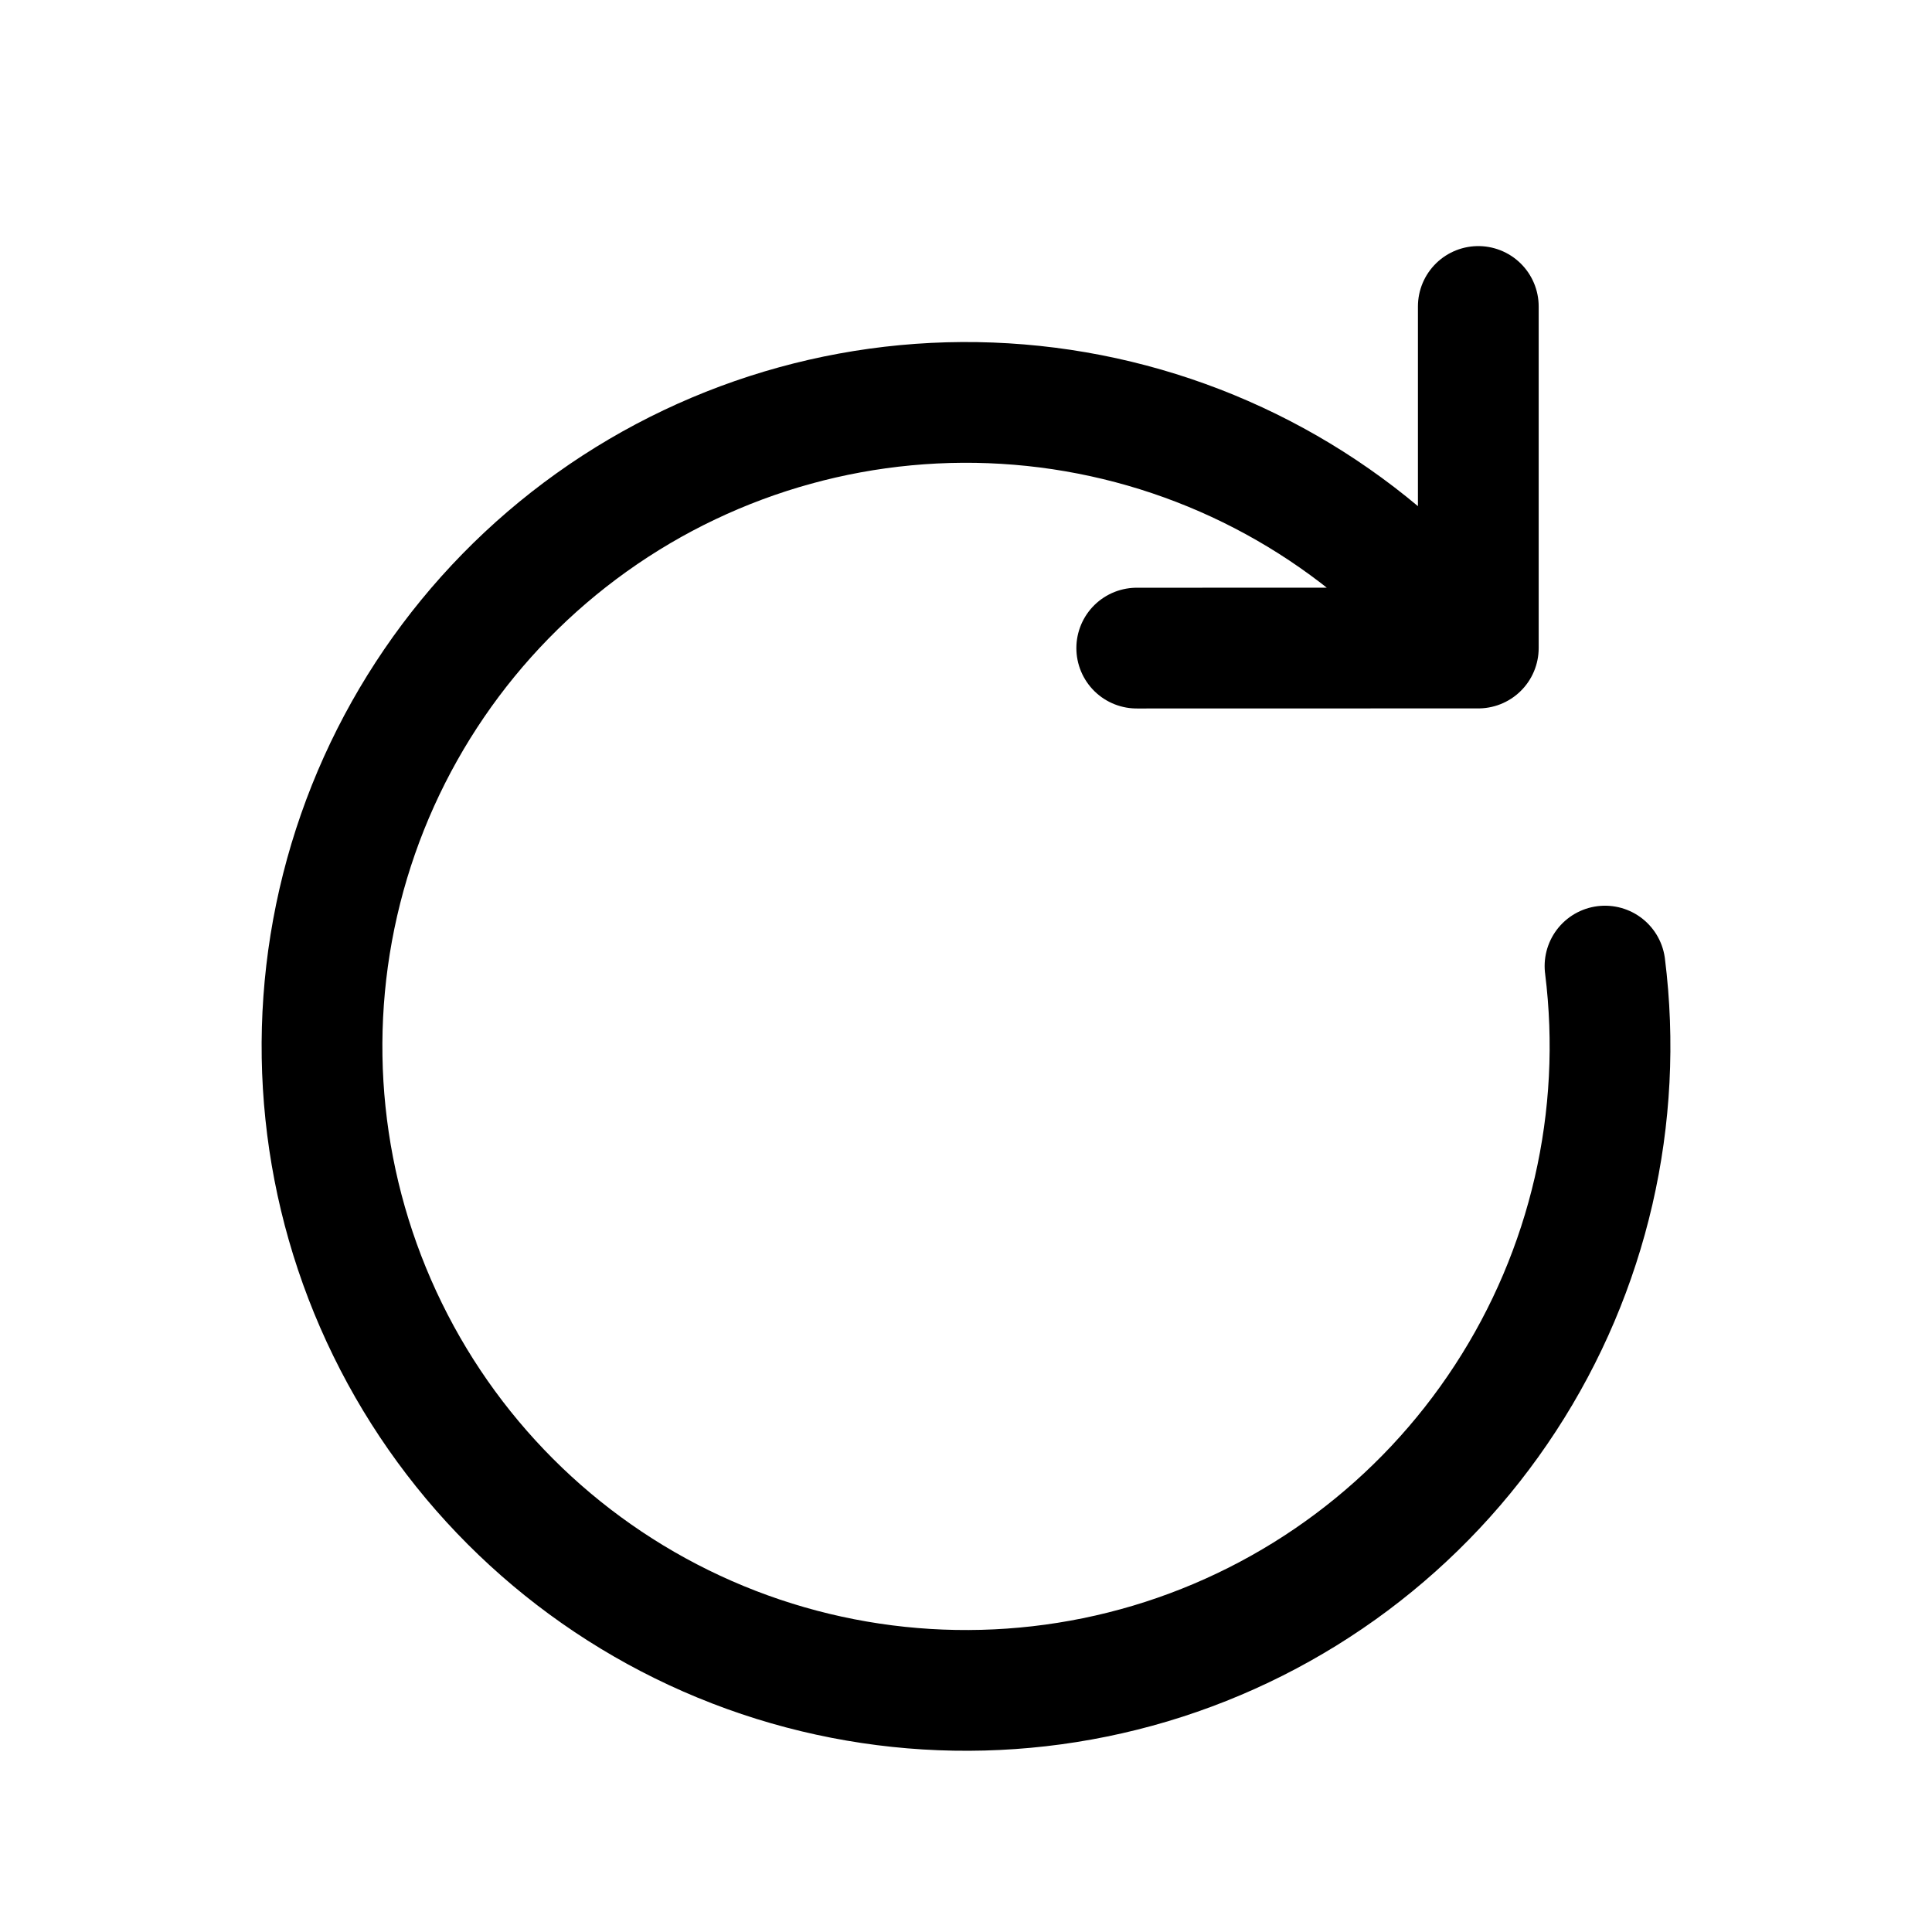
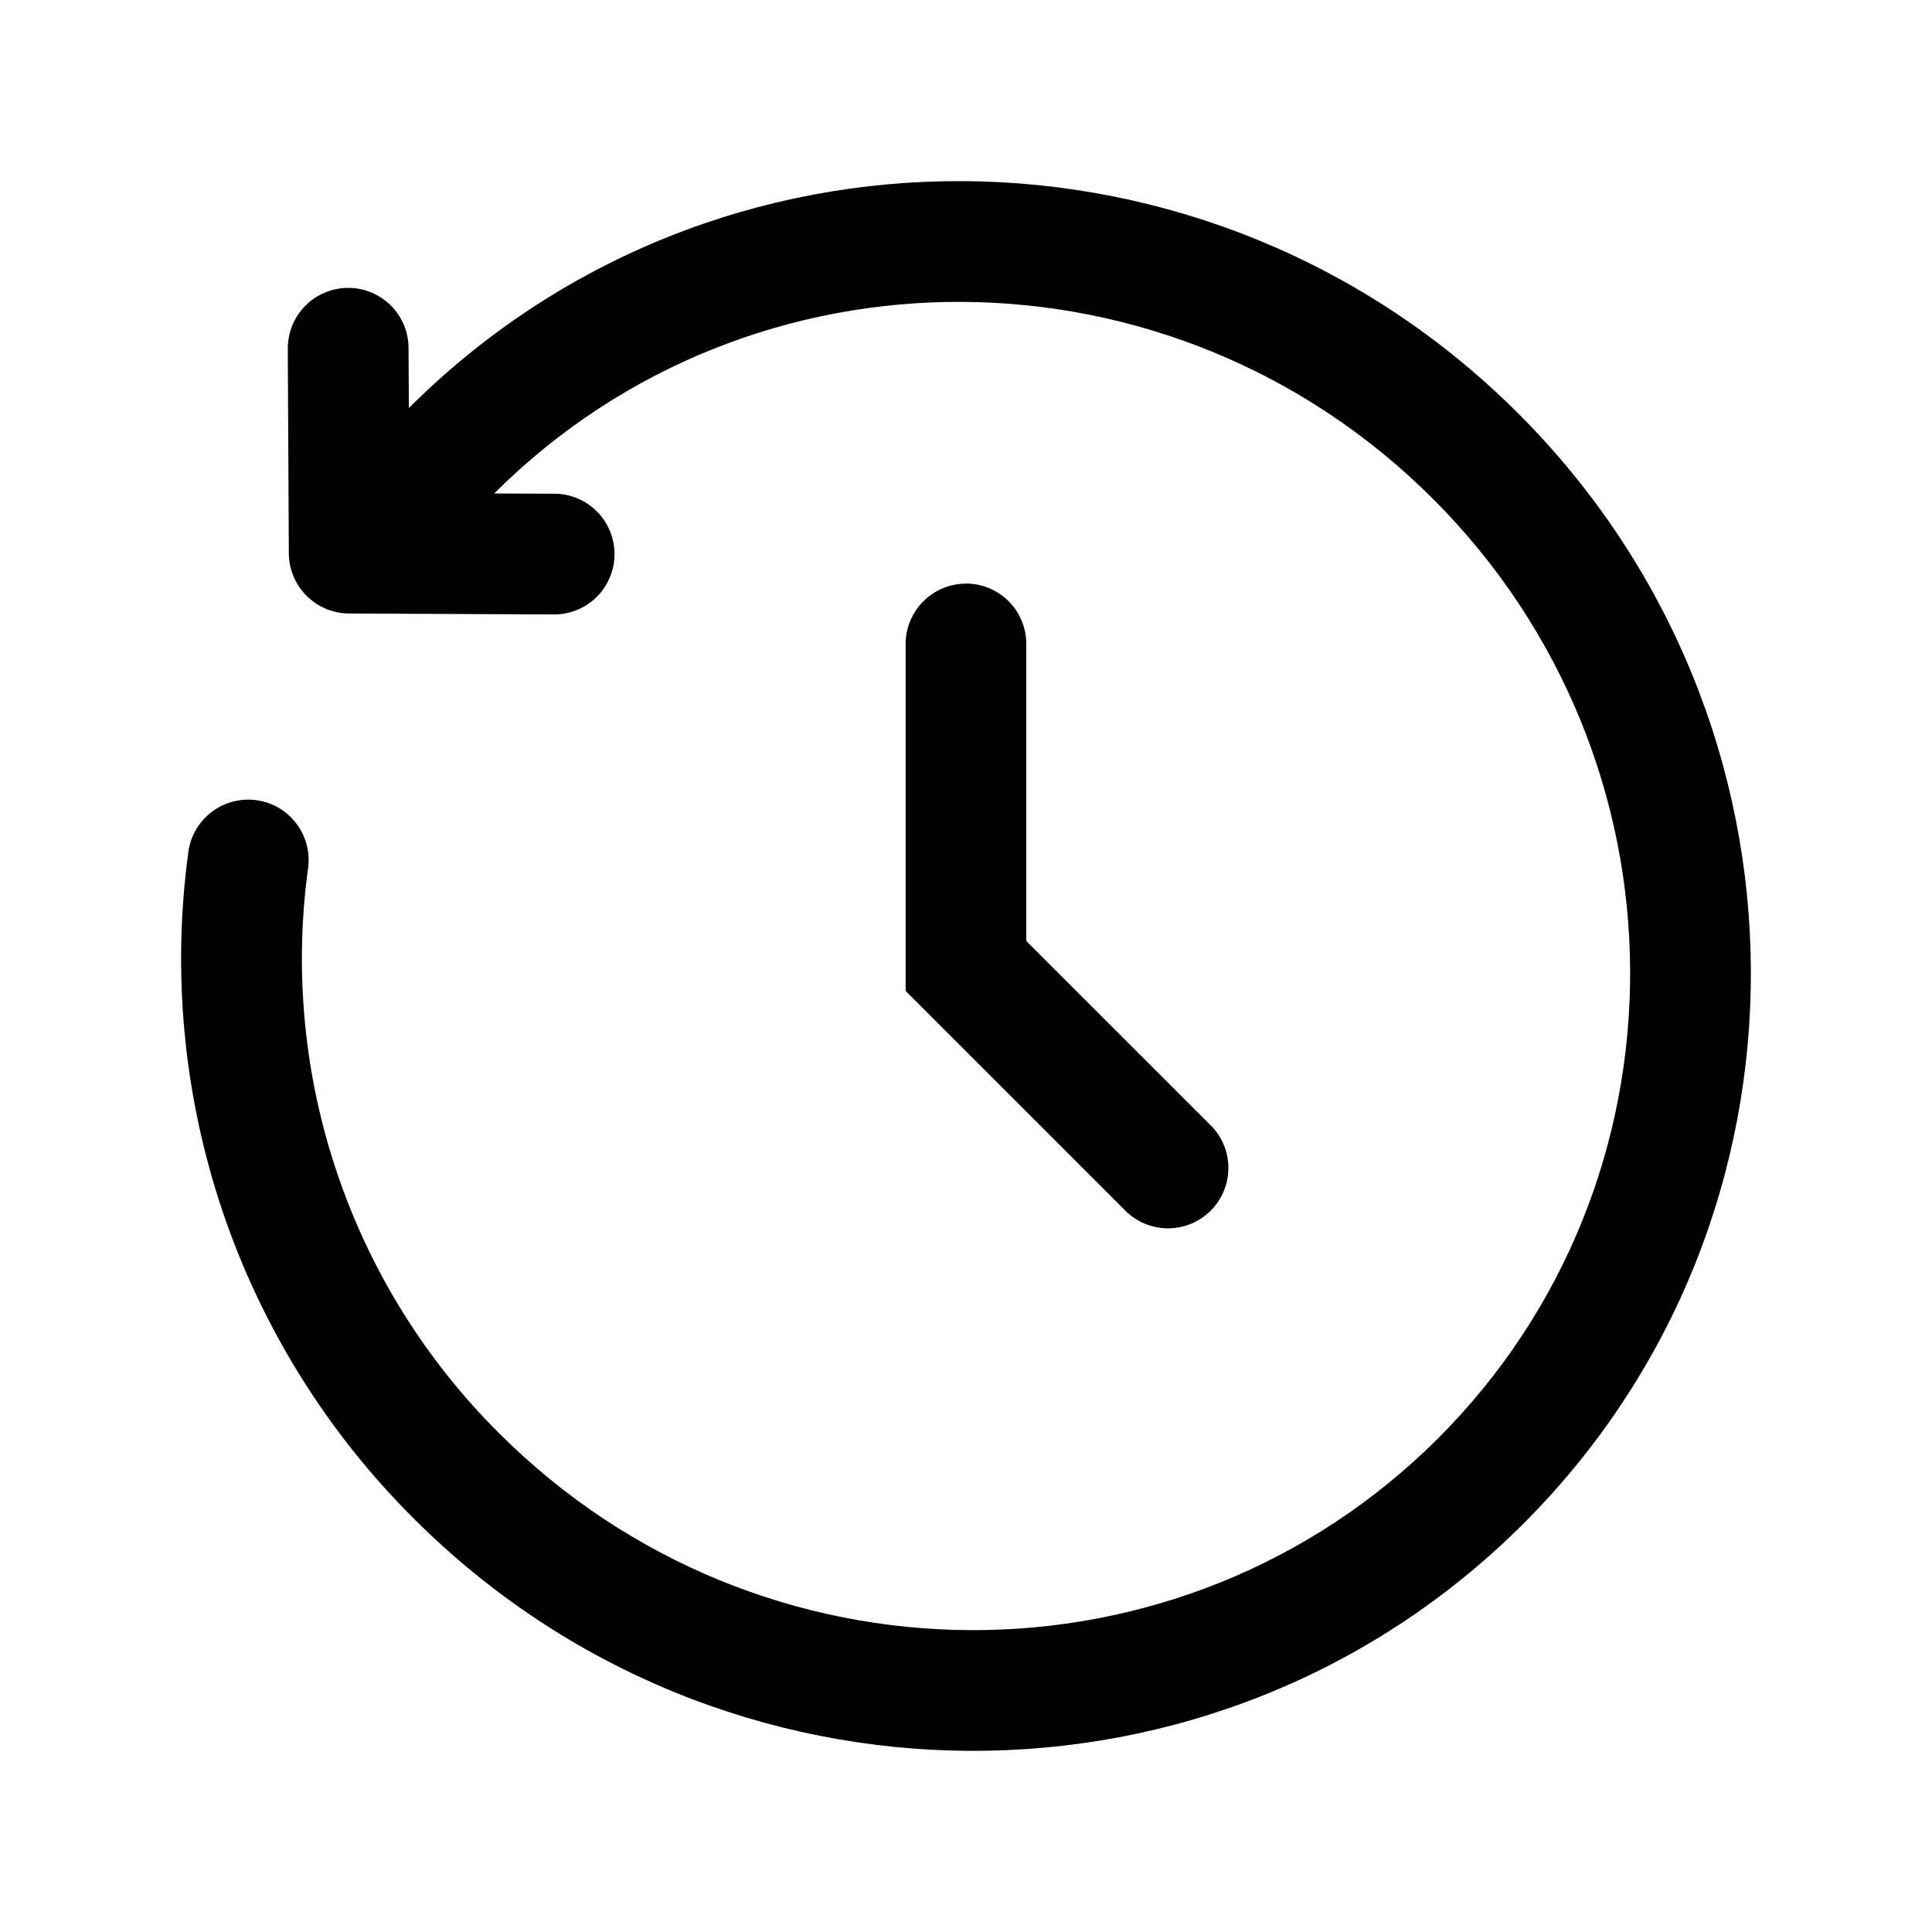
<svg xmlns="http://www.w3.org/2000/svg" width="24" height="24" viewBox="0 0 24 24" fill="none">
-   <path d="M18.364 8.05L17.657 7.343C16.319 6.003 14.548 5.182 12.66 5.026C10.773 4.87 8.891 5.388 7.35 6.489C5.809 7.59 4.708 9.202 4.244 11.038C3.78 12.874 3.982 14.815 4.815 16.516C5.647 18.217 7.056 19.567 8.791 20.327C10.526 21.087 12.474 21.206 14.289 20.665C16.104 20.123 17.667 18.955 18.701 17.368C19.736 15.782 20.174 13.88 19.938 12.001M18.364 3.807V8.05L14.121 8.051" stroke="black" stroke-width="1.5" stroke-linecap="round" stroke-linejoin="round" />
+   <path fill-rule="evenodd" clip-rule="evenodd" d="M5.079 5.069C8.874 1.279 15.044 1.319 18.862 5.138C22.682 8.958 22.722 15.131 18.926 18.926C15.13 22.721 8.958 22.682 5.138 18.862C4.064 17.792 3.252 16.488 2.766 15.051C2.281 13.614 2.135 12.085 2.34 10.582C2.367 10.385 2.471 10.206 2.63 10.086C2.788 9.966 2.988 9.913 3.185 9.94C3.383 9.967 3.561 10.071 3.681 10.23C3.802 10.388 3.854 10.588 3.827 10.785C3.653 12.058 3.776 13.355 4.188 14.572C4.599 15.79 5.287 16.895 6.198 17.802C9.443 21.046 14.666 21.065 17.866 17.866C21.065 14.666 21.046 9.443 17.802 6.198C14.559 2.956 9.339 2.935 6.139 6.13L6.887 6.133C6.986 6.133 7.083 6.153 7.174 6.191C7.265 6.23 7.347 6.285 7.417 6.355C7.486 6.425 7.541 6.508 7.578 6.599C7.615 6.69 7.634 6.788 7.634 6.887C7.633 6.985 7.614 7.082 7.575 7.173C7.537 7.264 7.482 7.347 7.412 7.416C7.342 7.485 7.259 7.54 7.168 7.577C7.076 7.615 6.979 7.633 6.88 7.633L4.334 7.621C4.137 7.62 3.947 7.541 3.808 7.401C3.668 7.261 3.589 7.072 3.588 6.874L3.575 4.33C3.575 4.232 3.594 4.134 3.631 4.043C3.668 3.952 3.723 3.869 3.792 3.799C3.861 3.728 3.944 3.673 4.035 3.635C4.125 3.596 4.223 3.577 4.321 3.576C4.42 3.575 4.517 3.594 4.609 3.632C4.7 3.669 4.783 3.724 4.853 3.793C4.923 3.862 4.979 3.945 5.017 4.035C5.055 4.126 5.075 4.224 5.075 4.322L5.079 5.069ZM11.999 7.249C12.198 7.249 12.389 7.328 12.53 7.469C12.67 7.609 12.749 7.8 12.749 7.999V11.689L15.03 13.969C15.102 14.038 15.159 14.121 15.198 14.212C15.238 14.304 15.259 14.402 15.259 14.502C15.26 14.601 15.242 14.7 15.204 14.792C15.166 14.885 15.111 14.968 15.04 15.039C14.97 15.109 14.886 15.165 14.794 15.203C14.702 15.241 14.603 15.259 14.503 15.259C14.404 15.258 14.305 15.237 14.214 15.198C14.122 15.159 14.04 15.102 13.97 15.03L11.25 12.31V8C11.25 7.801 11.329 7.61 11.47 7.47C11.611 7.329 11.801 7.25 12 7.25" fill="black" />
</svg>
